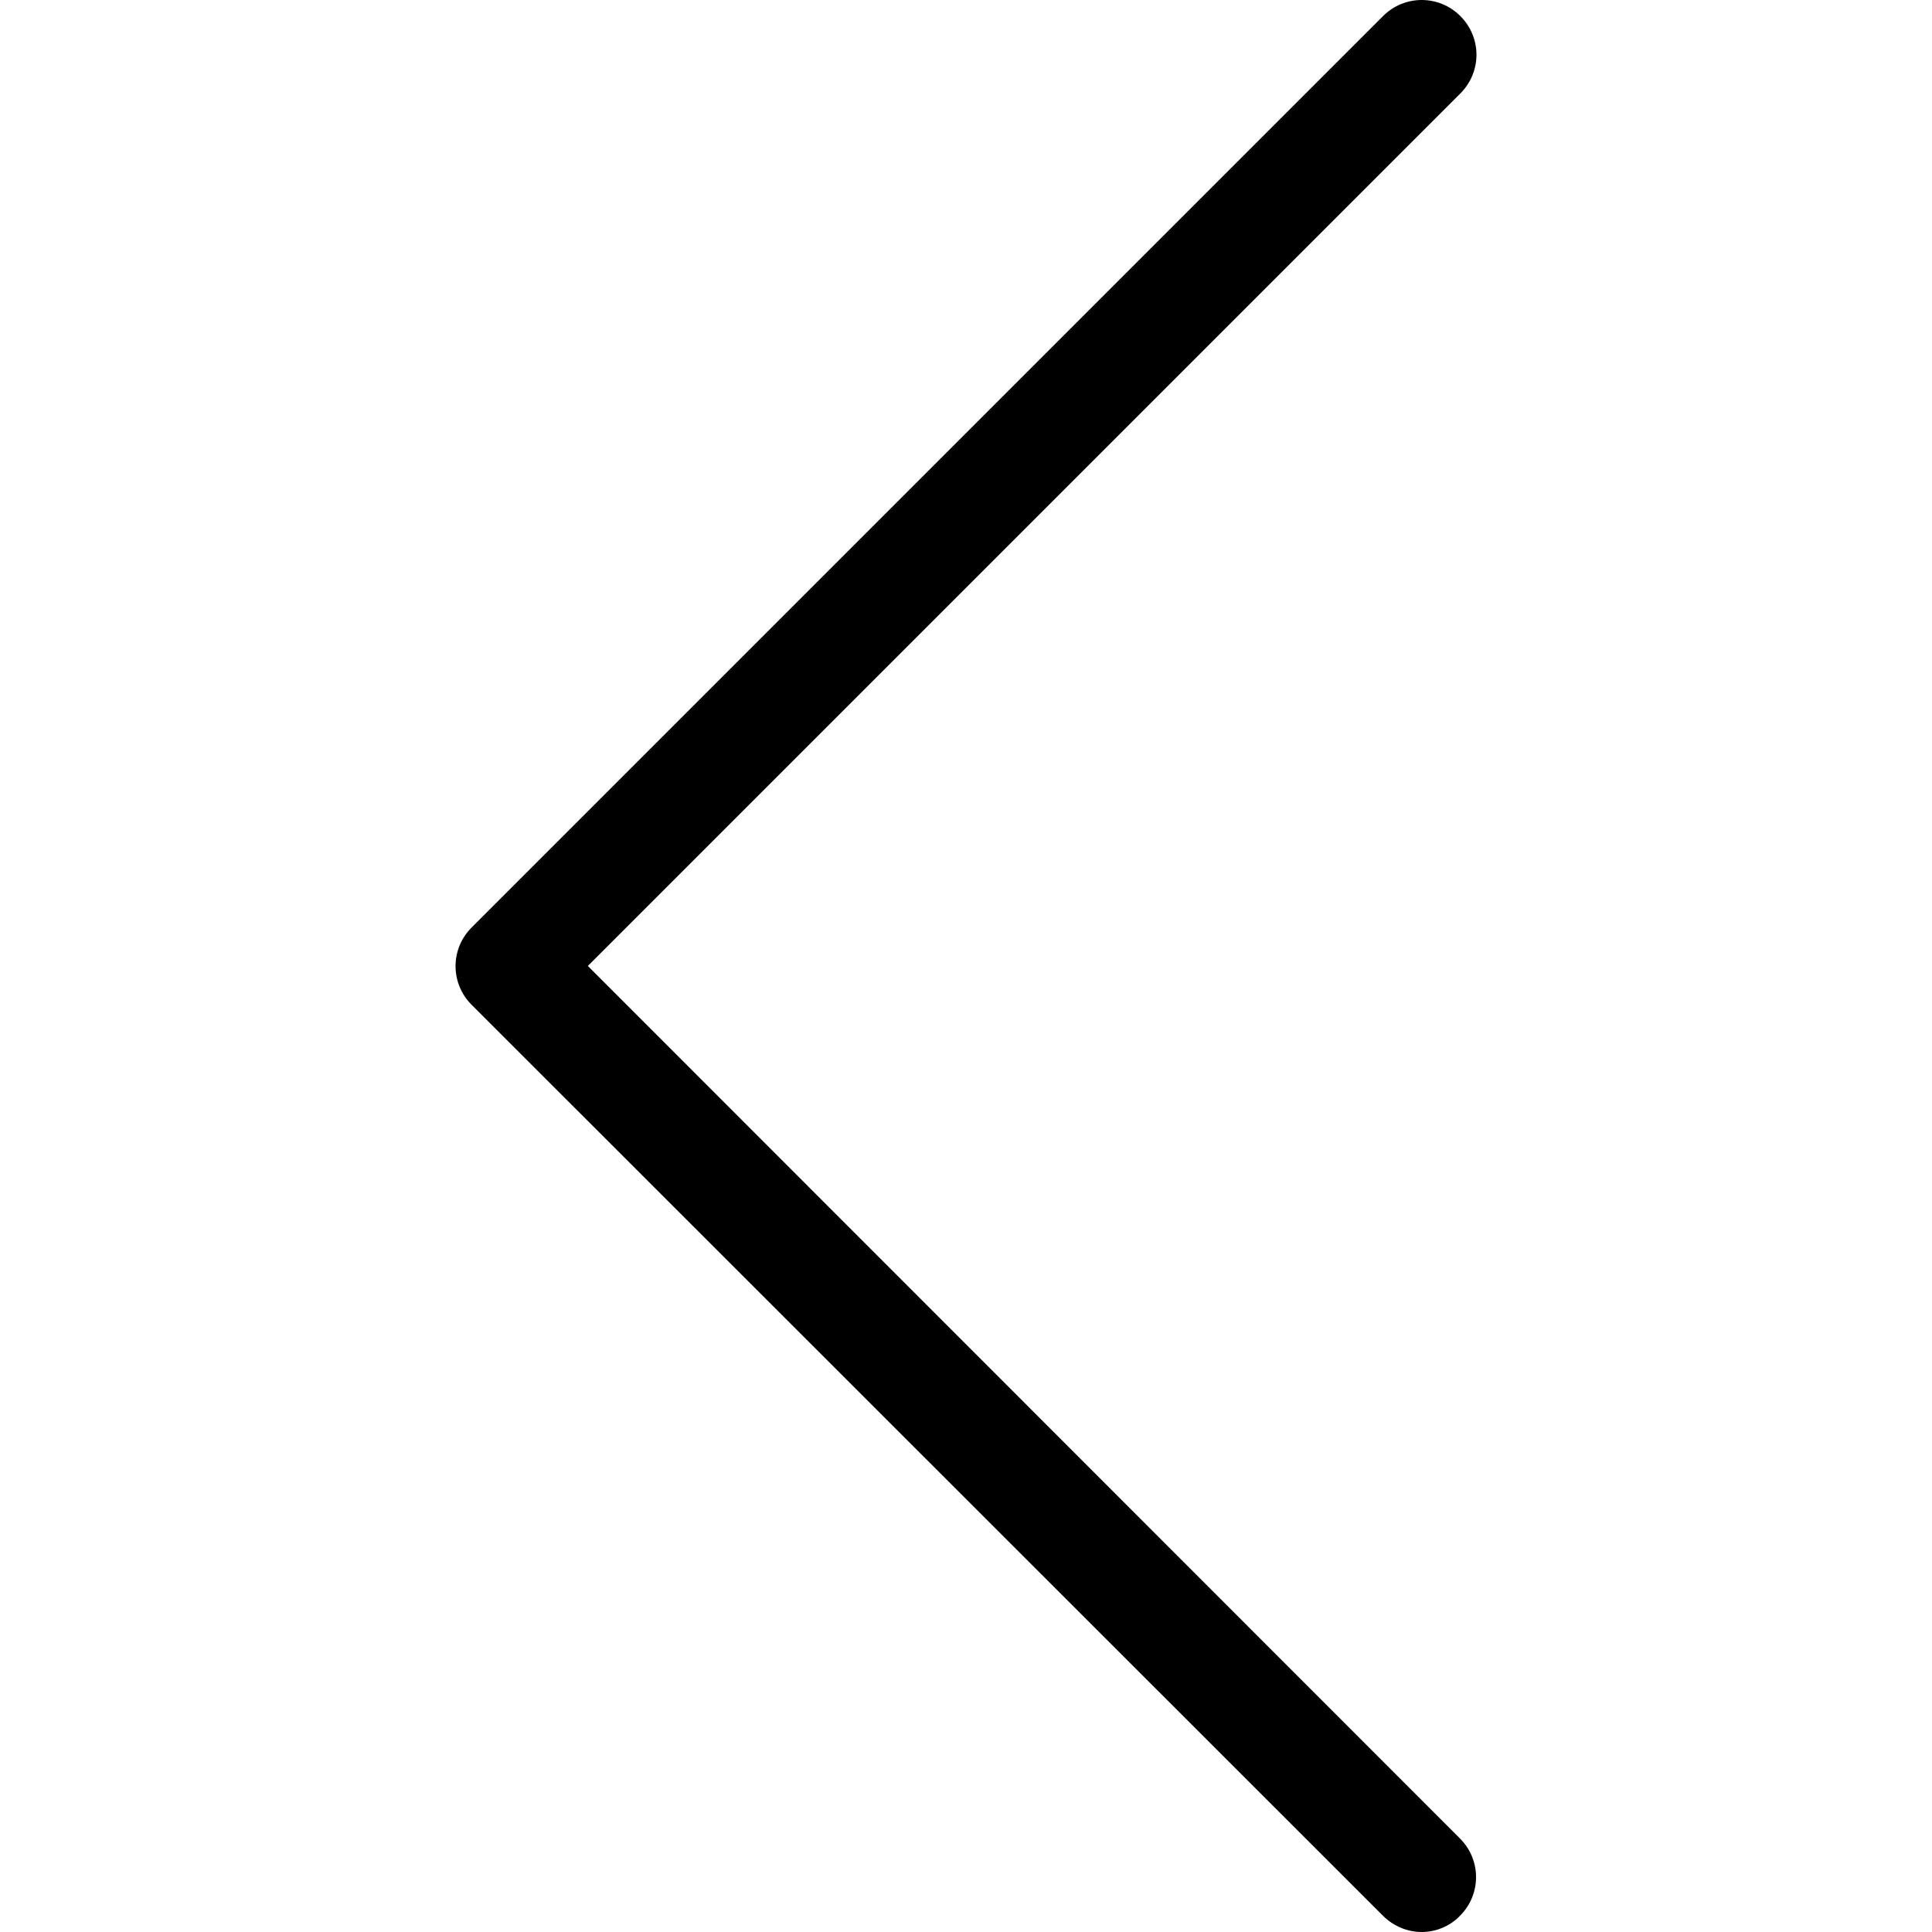
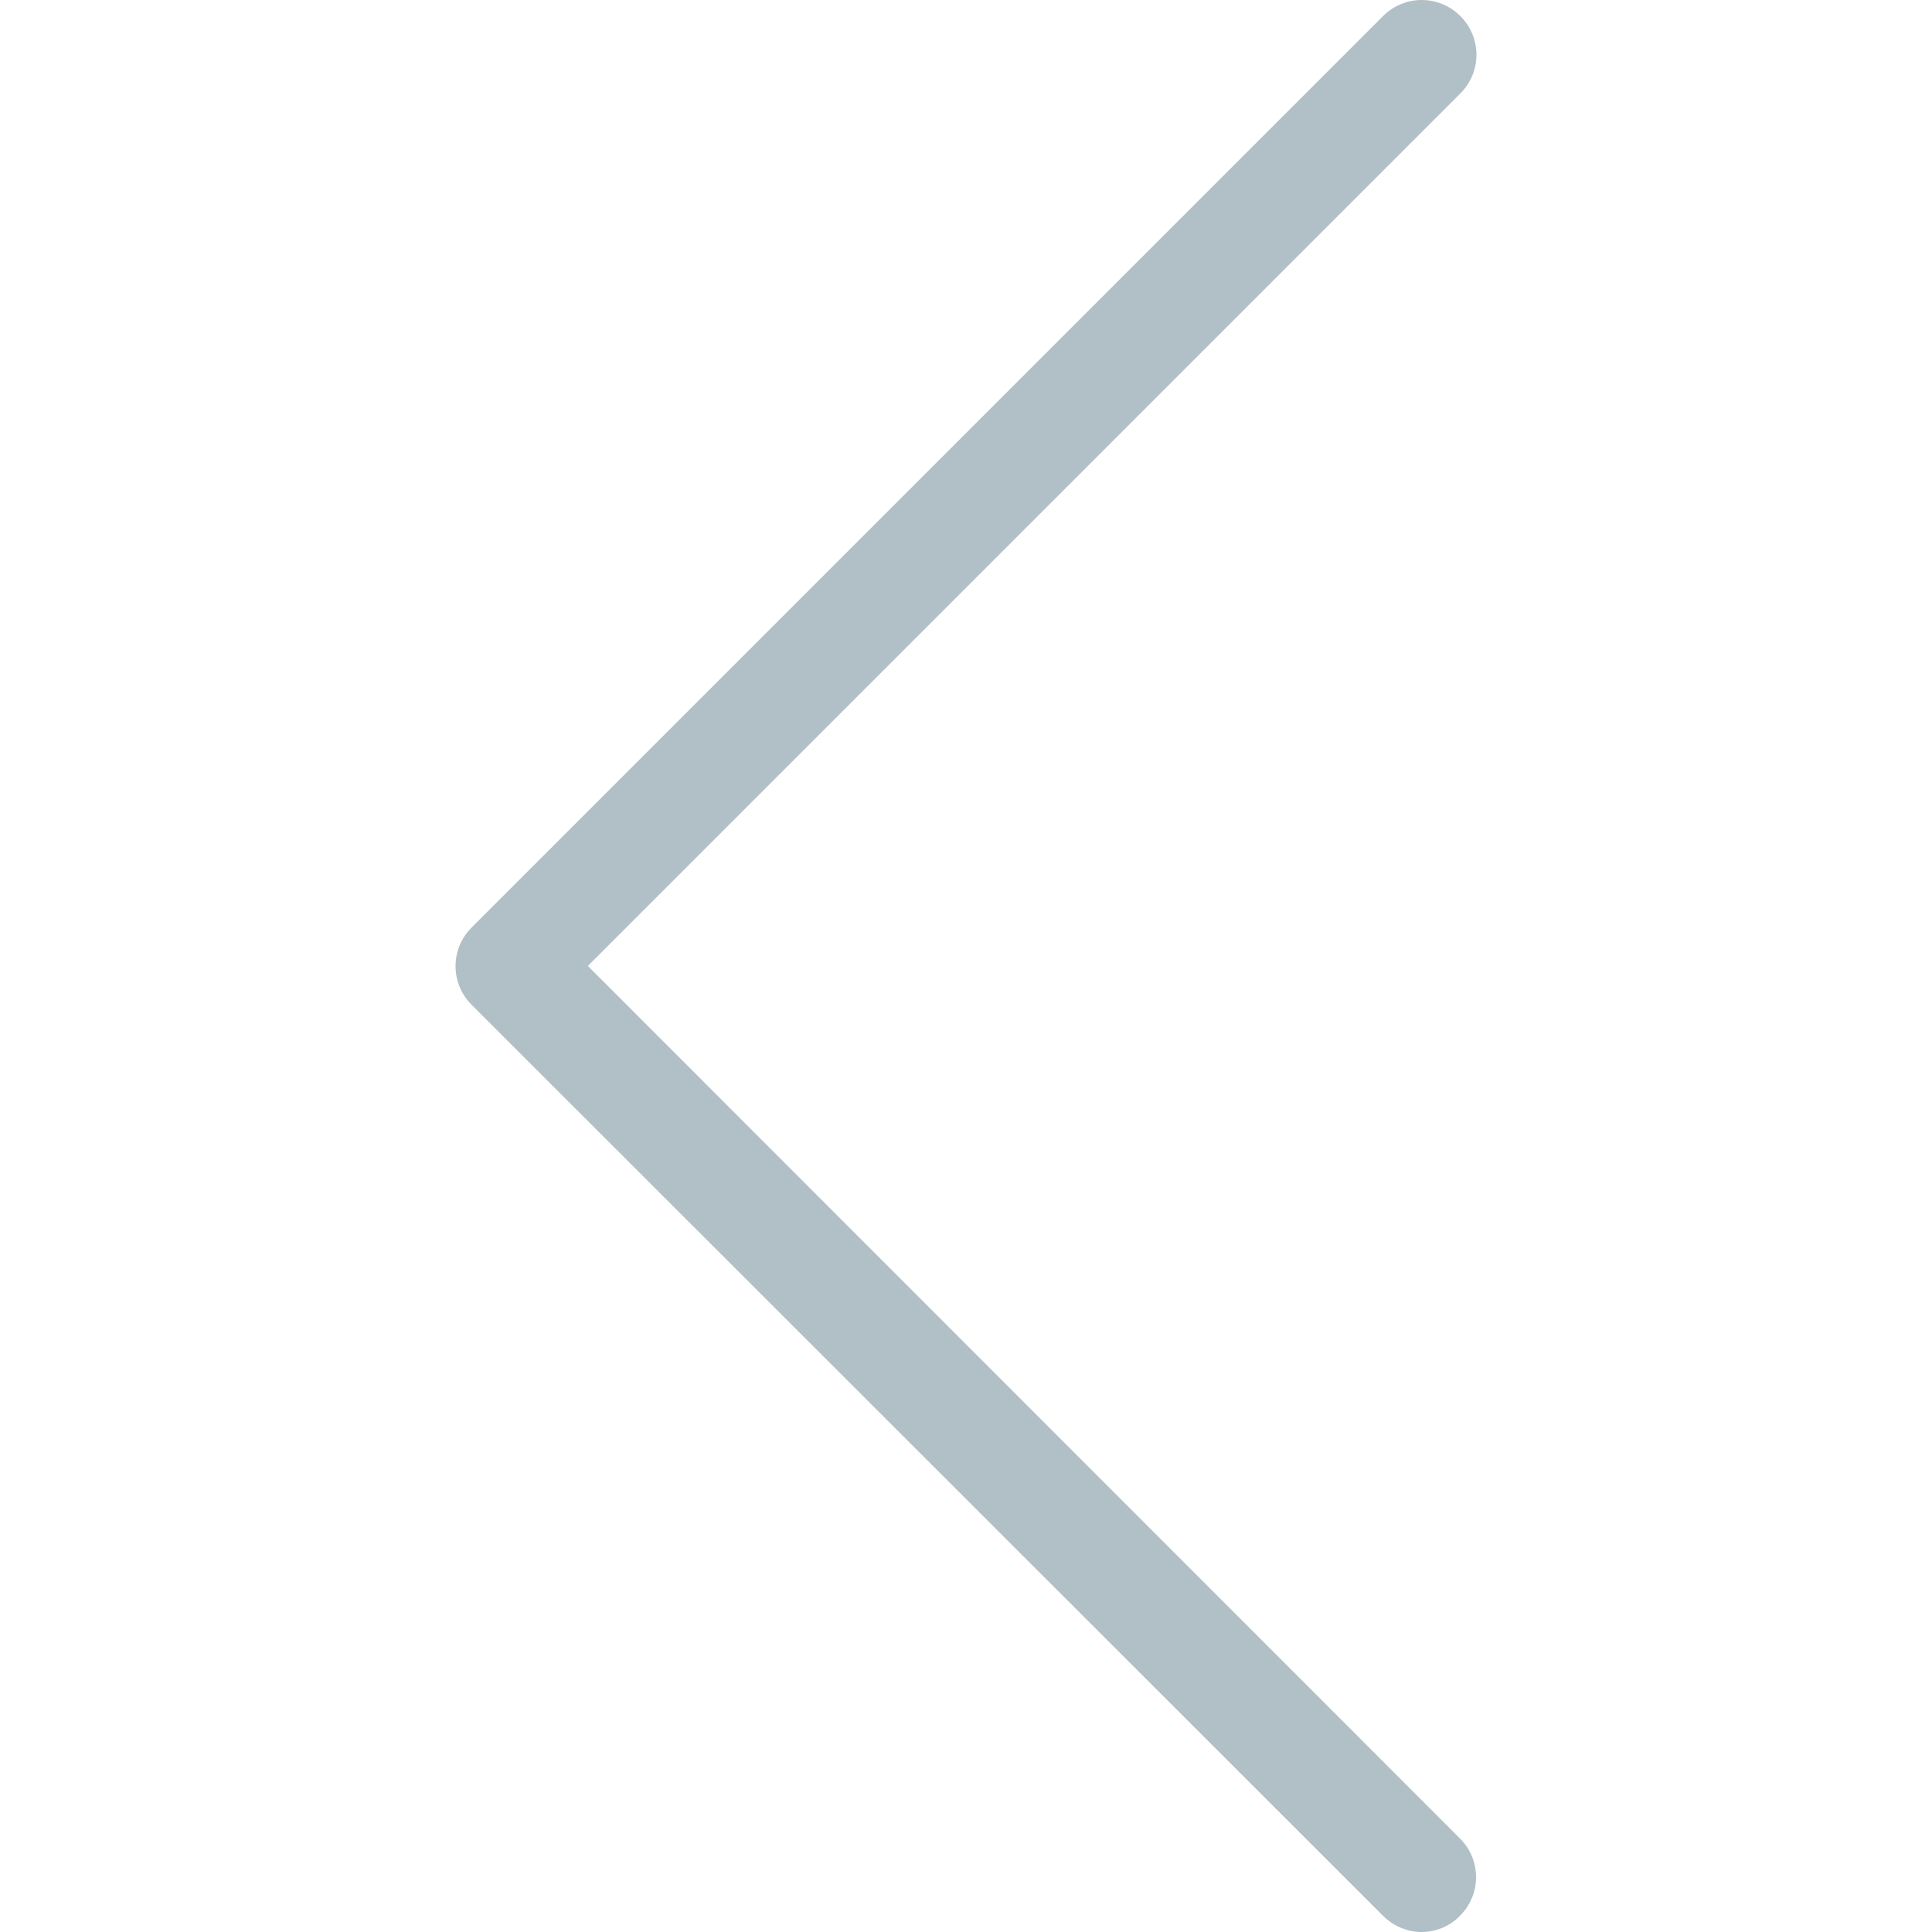
<svg xmlns="http://www.w3.org/2000/svg" version="1.1" id="Capa_1" x="0px" y="0px" viewBox="0 0 477.175 477.175" style="enable-background:new 0 0 477.175 477.175;" xml:space="preserve">
-   <g>
-     <path d="M145.188,238.575l215.5-215.5c5.3-5.3,5.3-13.8,0-19.1s-13.8-5.3-19.1,0l-225.1,225.1c-5.3,5.3-5.3,13.8,0,19.1l225.1,225   c2.6,2.6,6.1,4,9.5,4s6.9-1.3,9.5-4c5.3-5.3,5.3-13.8,0-19.1L145.188,238.575z" />
+   <defs id="defs9" />
+   <g id="g4" style="fill:#b1bfc6;fill-opacity:1">
+     <path d="M145.188,238.575l215.5-215.5c5.3-5.3,5.3-13.8,0-19.1s-13.8-5.3-19.1,0l-225.1,225.1c-5.3,5.3-5.3,13.8,0,19.1l225.1,225   c2.6,2.6,6.1,4,9.5,4s6.9-1.3,9.5-4c5.3-5.3,5.3-13.8,0-19.1L145.188,238.575z" id="path2" style="fill:#b1bfc6;fill-opacity:1" />
  </g>
-   <g>
- </g>
-   <g>
- </g>
-   <g>
- </g>
-   <g>
- </g>
-   <g>
- </g>
-   <g>
- </g>
-   <g>
- </g>
-   <g>
- </g>
-   <g>
- </g>
-   <g>
- </g>
-   <g>
- </g>
-   <g>
- </g>
-   <g>
- </g>
-   <g>
- </g>
-   <g>
- </g>
</svg>
